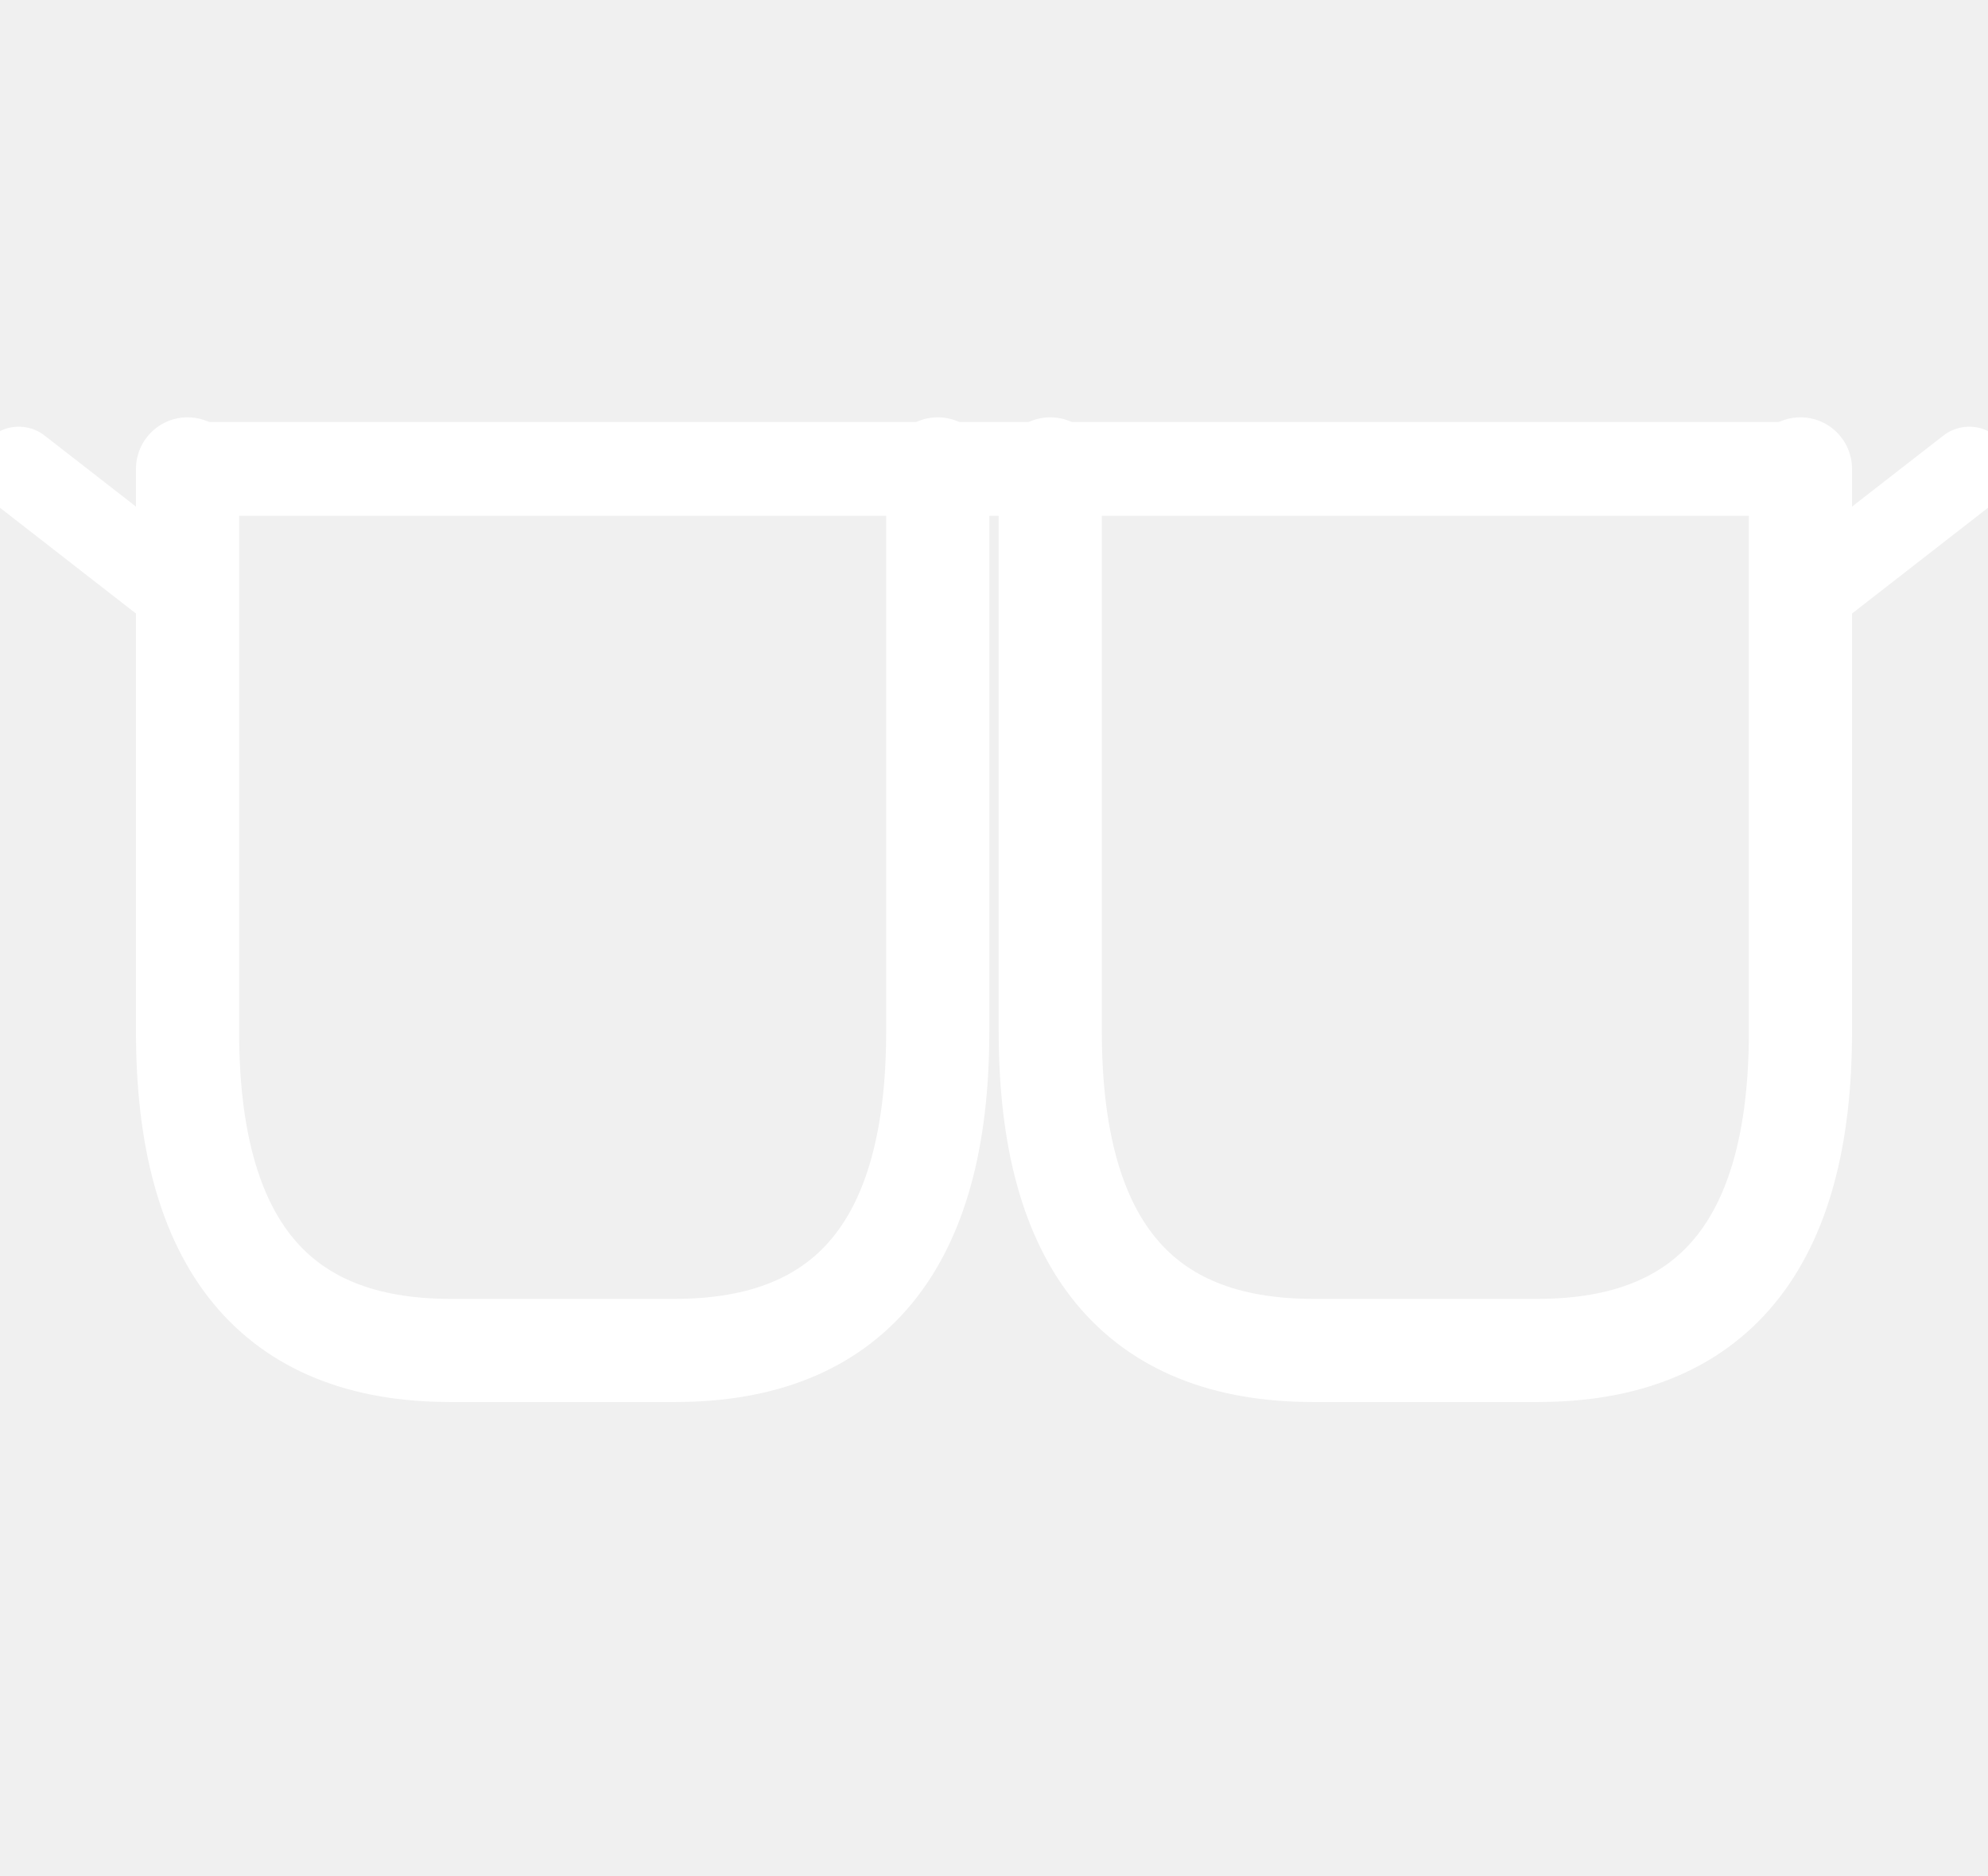
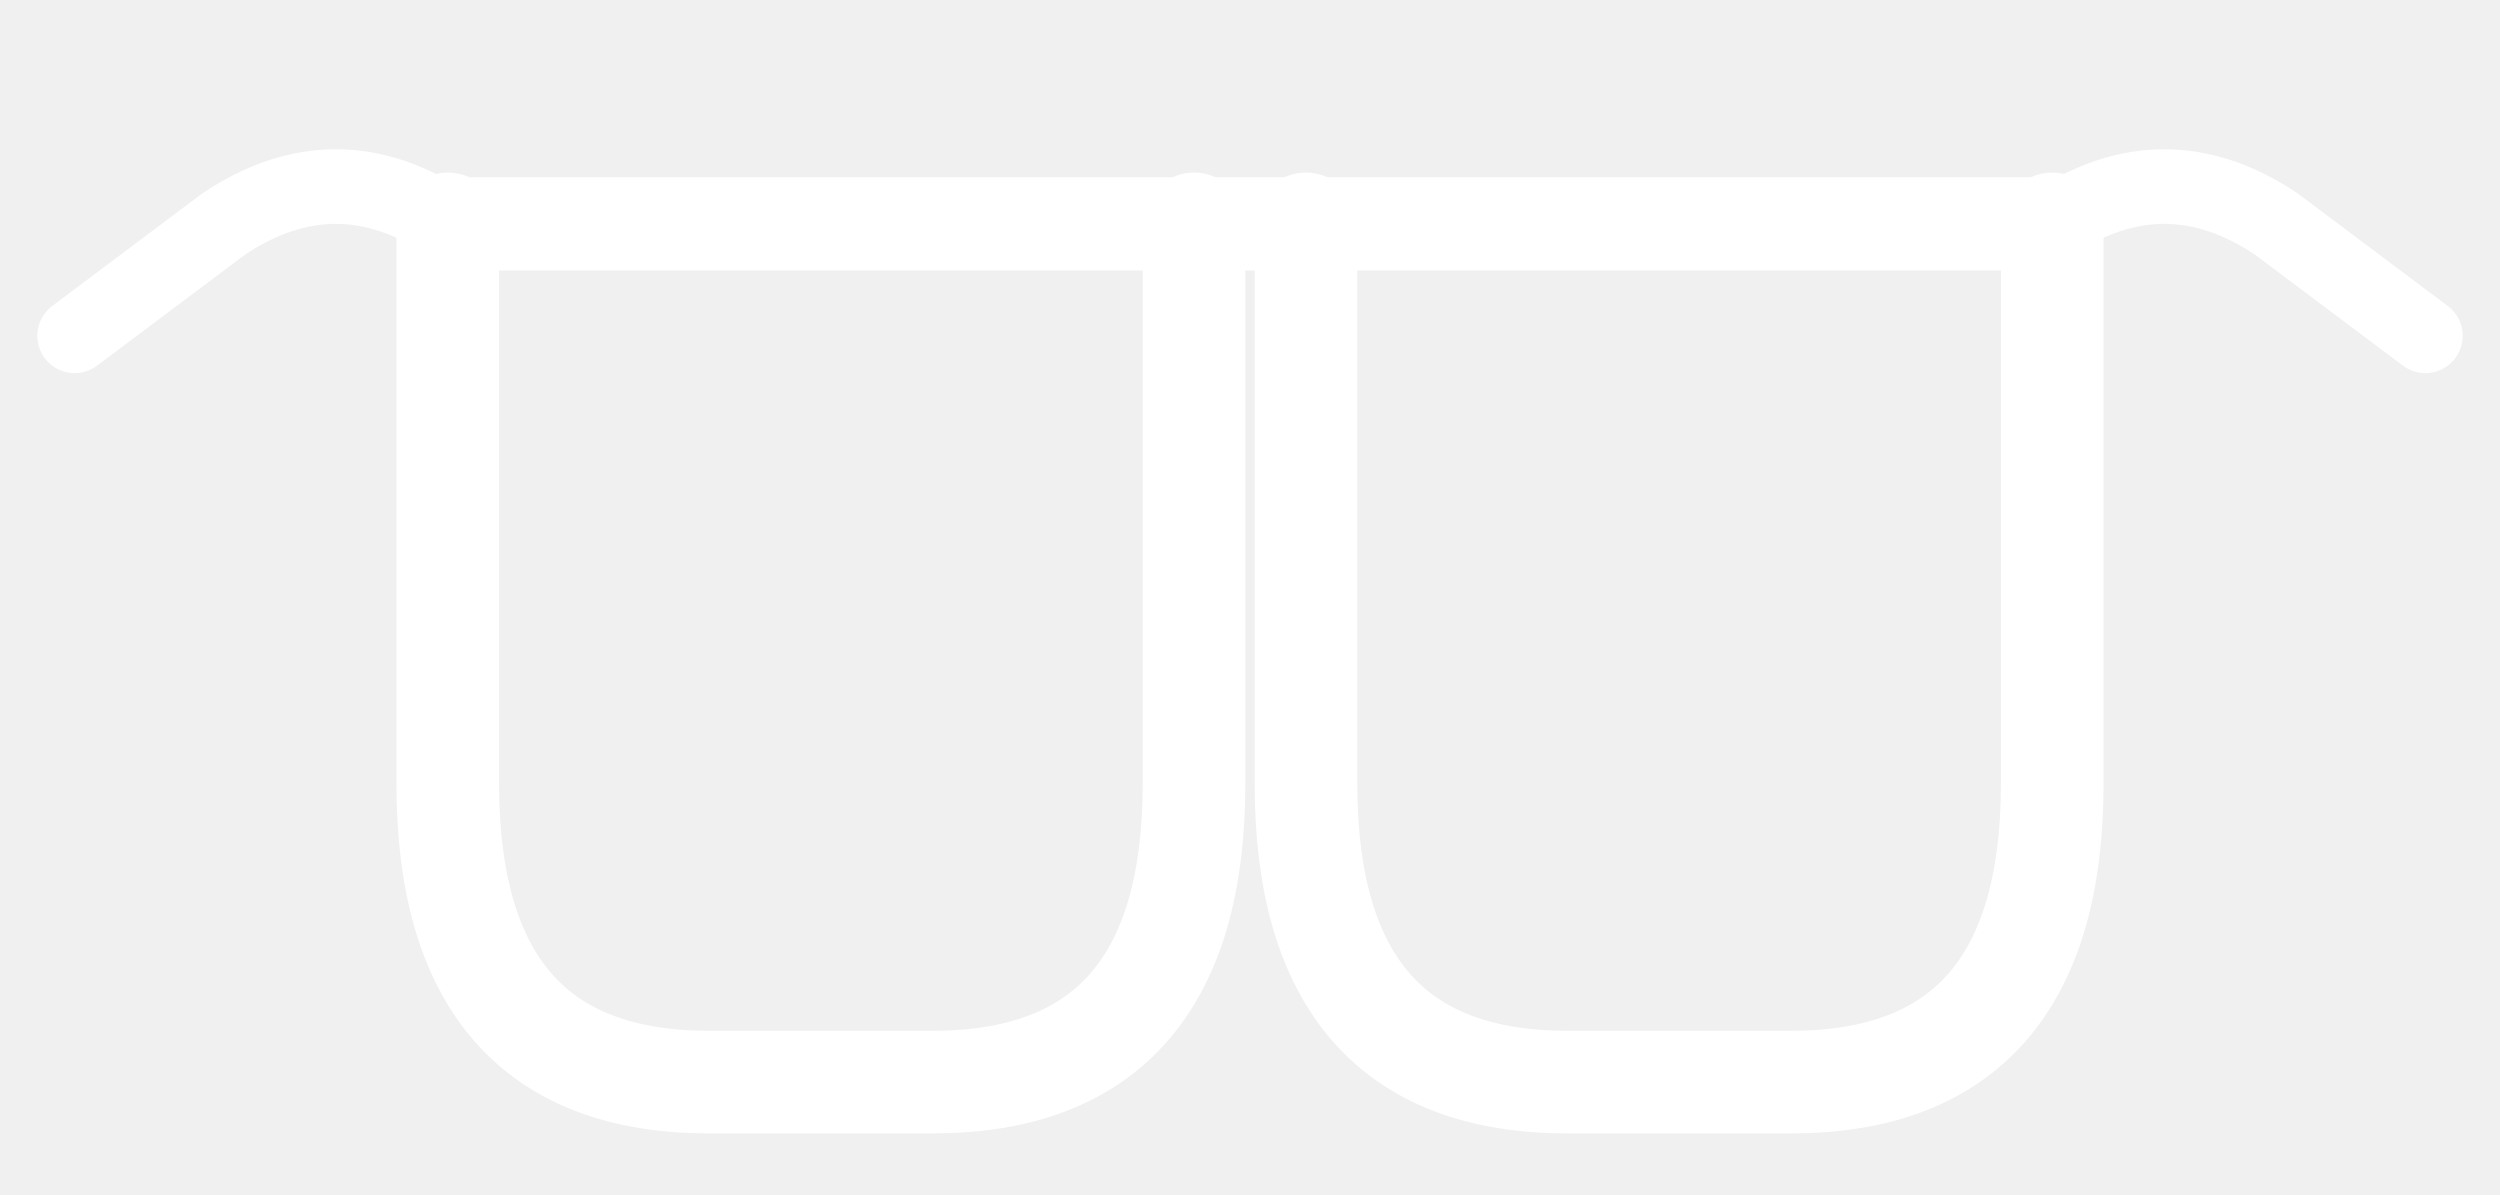
- <svg xmlns="http://www.w3.org/2000/svg" viewBox="0 0 106 100">
-   <path d="M10 25 L96 25" stroke="white" stroke-width="5" stroke-linecap="round" />
-   <path d="M10 25 L10 55 Q10 72 24 72 L36 72 Q50 72 50 55 L50 25" stroke="white" stroke-width="5.5" stroke-linecap="round" fill="none" />
-   <path d="M56 25 L56 55 Q56 72 70 72 L82 72 Q96 72 96 55 L96 25" stroke="white" stroke-width="5.5" stroke-linecap="round" fill="none" />
-   <path d="M10 32 L1 25" stroke="white" stroke-width="4.5" stroke-linecap="round" />
-   <path d="M96 32 L105 25" stroke="white" stroke-width="4.5" stroke-linecap="round" />
+ <svg xmlns="http://www.w3.org/2000/svg" viewBox="-14 16 134 64">
+   <path d="M10 28 L96 28" stroke="white" stroke-width="5" stroke-linecap="round" />
+   <path d="M10 28 L10 58 Q10 74 24 74 L36 74 Q50 74 50 58 L50 28" stroke="white" stroke-width="5.5" stroke-linecap="round" fill="none" />
+   <path d="M56 28 L56 58 Q56 74 70 74 L82 74 Q96 74 96 58 L96 28" stroke="white" stroke-width="5.5" stroke-linecap="round" fill="none" />
+   <path d="M10 28 Q4 24 -2 28 L-10 34" stroke="white" stroke-width="4" stroke-linecap="round" fill="none" />
+   <path d="M96 28 Q102 24 108 28 L116 34" stroke="white" stroke-width="4" stroke-linecap="round" fill="none" />
  <style>@media(prefers-color-scheme:light){path{stroke:black}}</style>
</svg>
